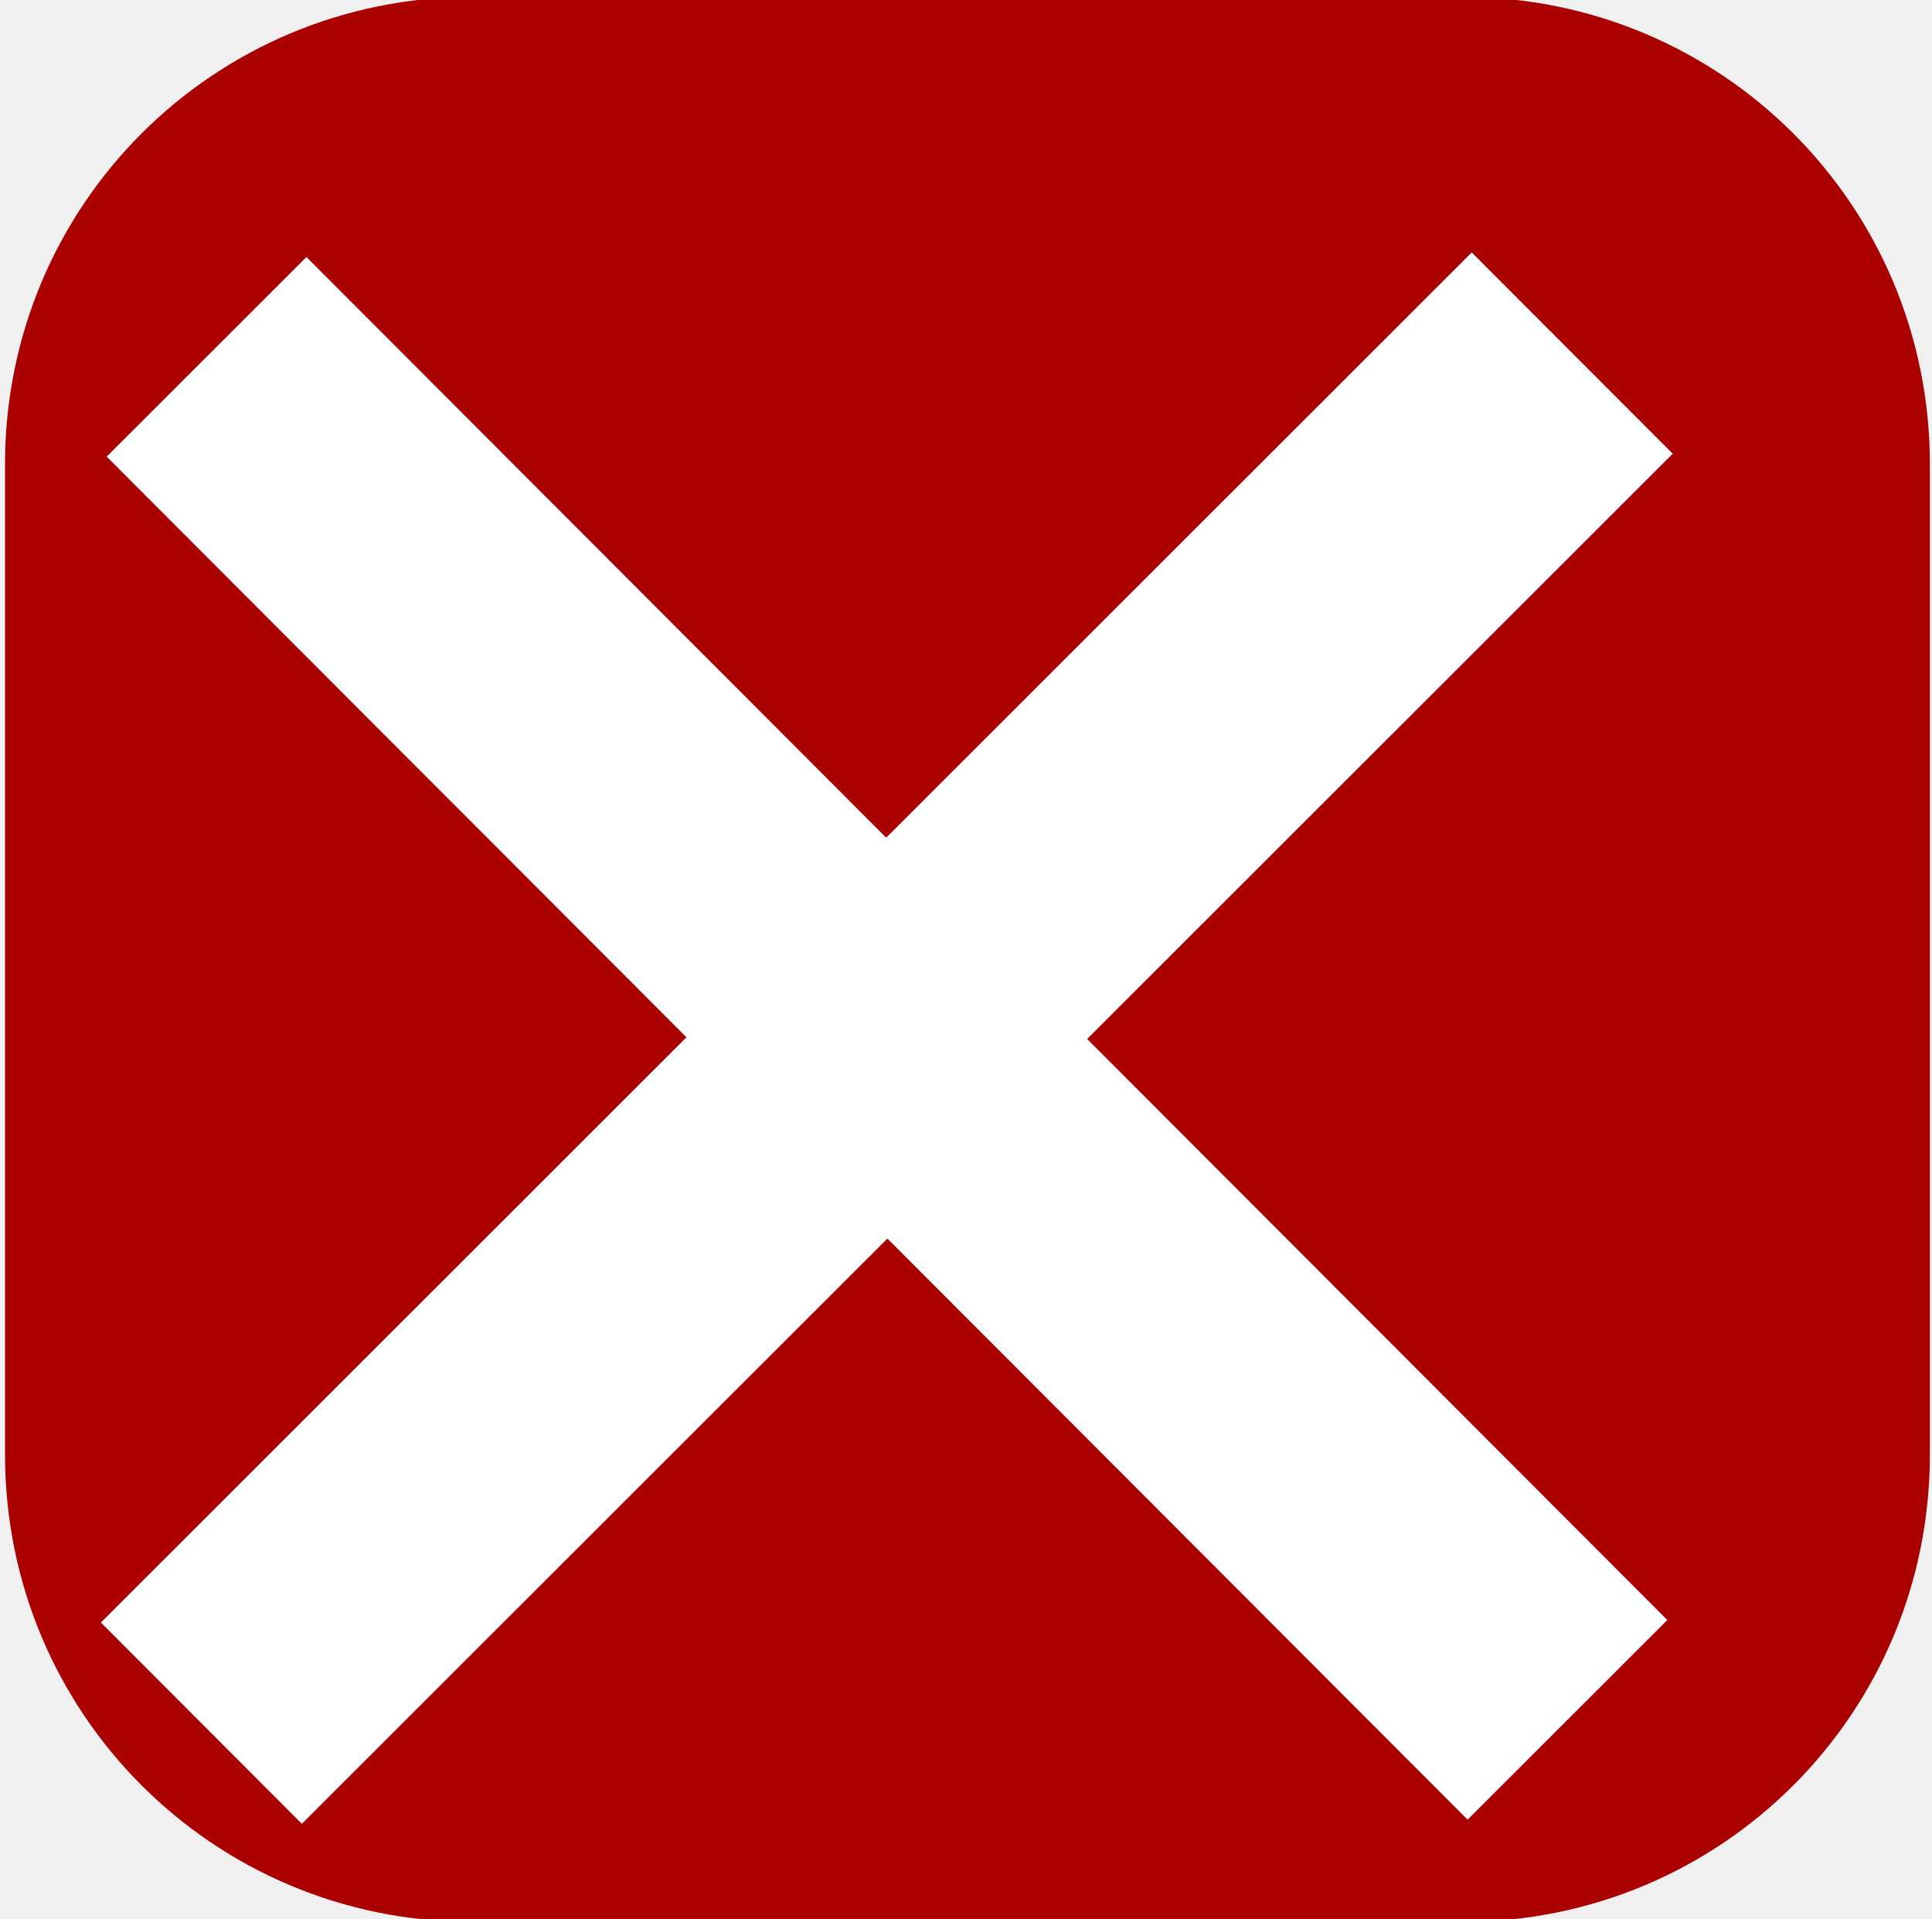
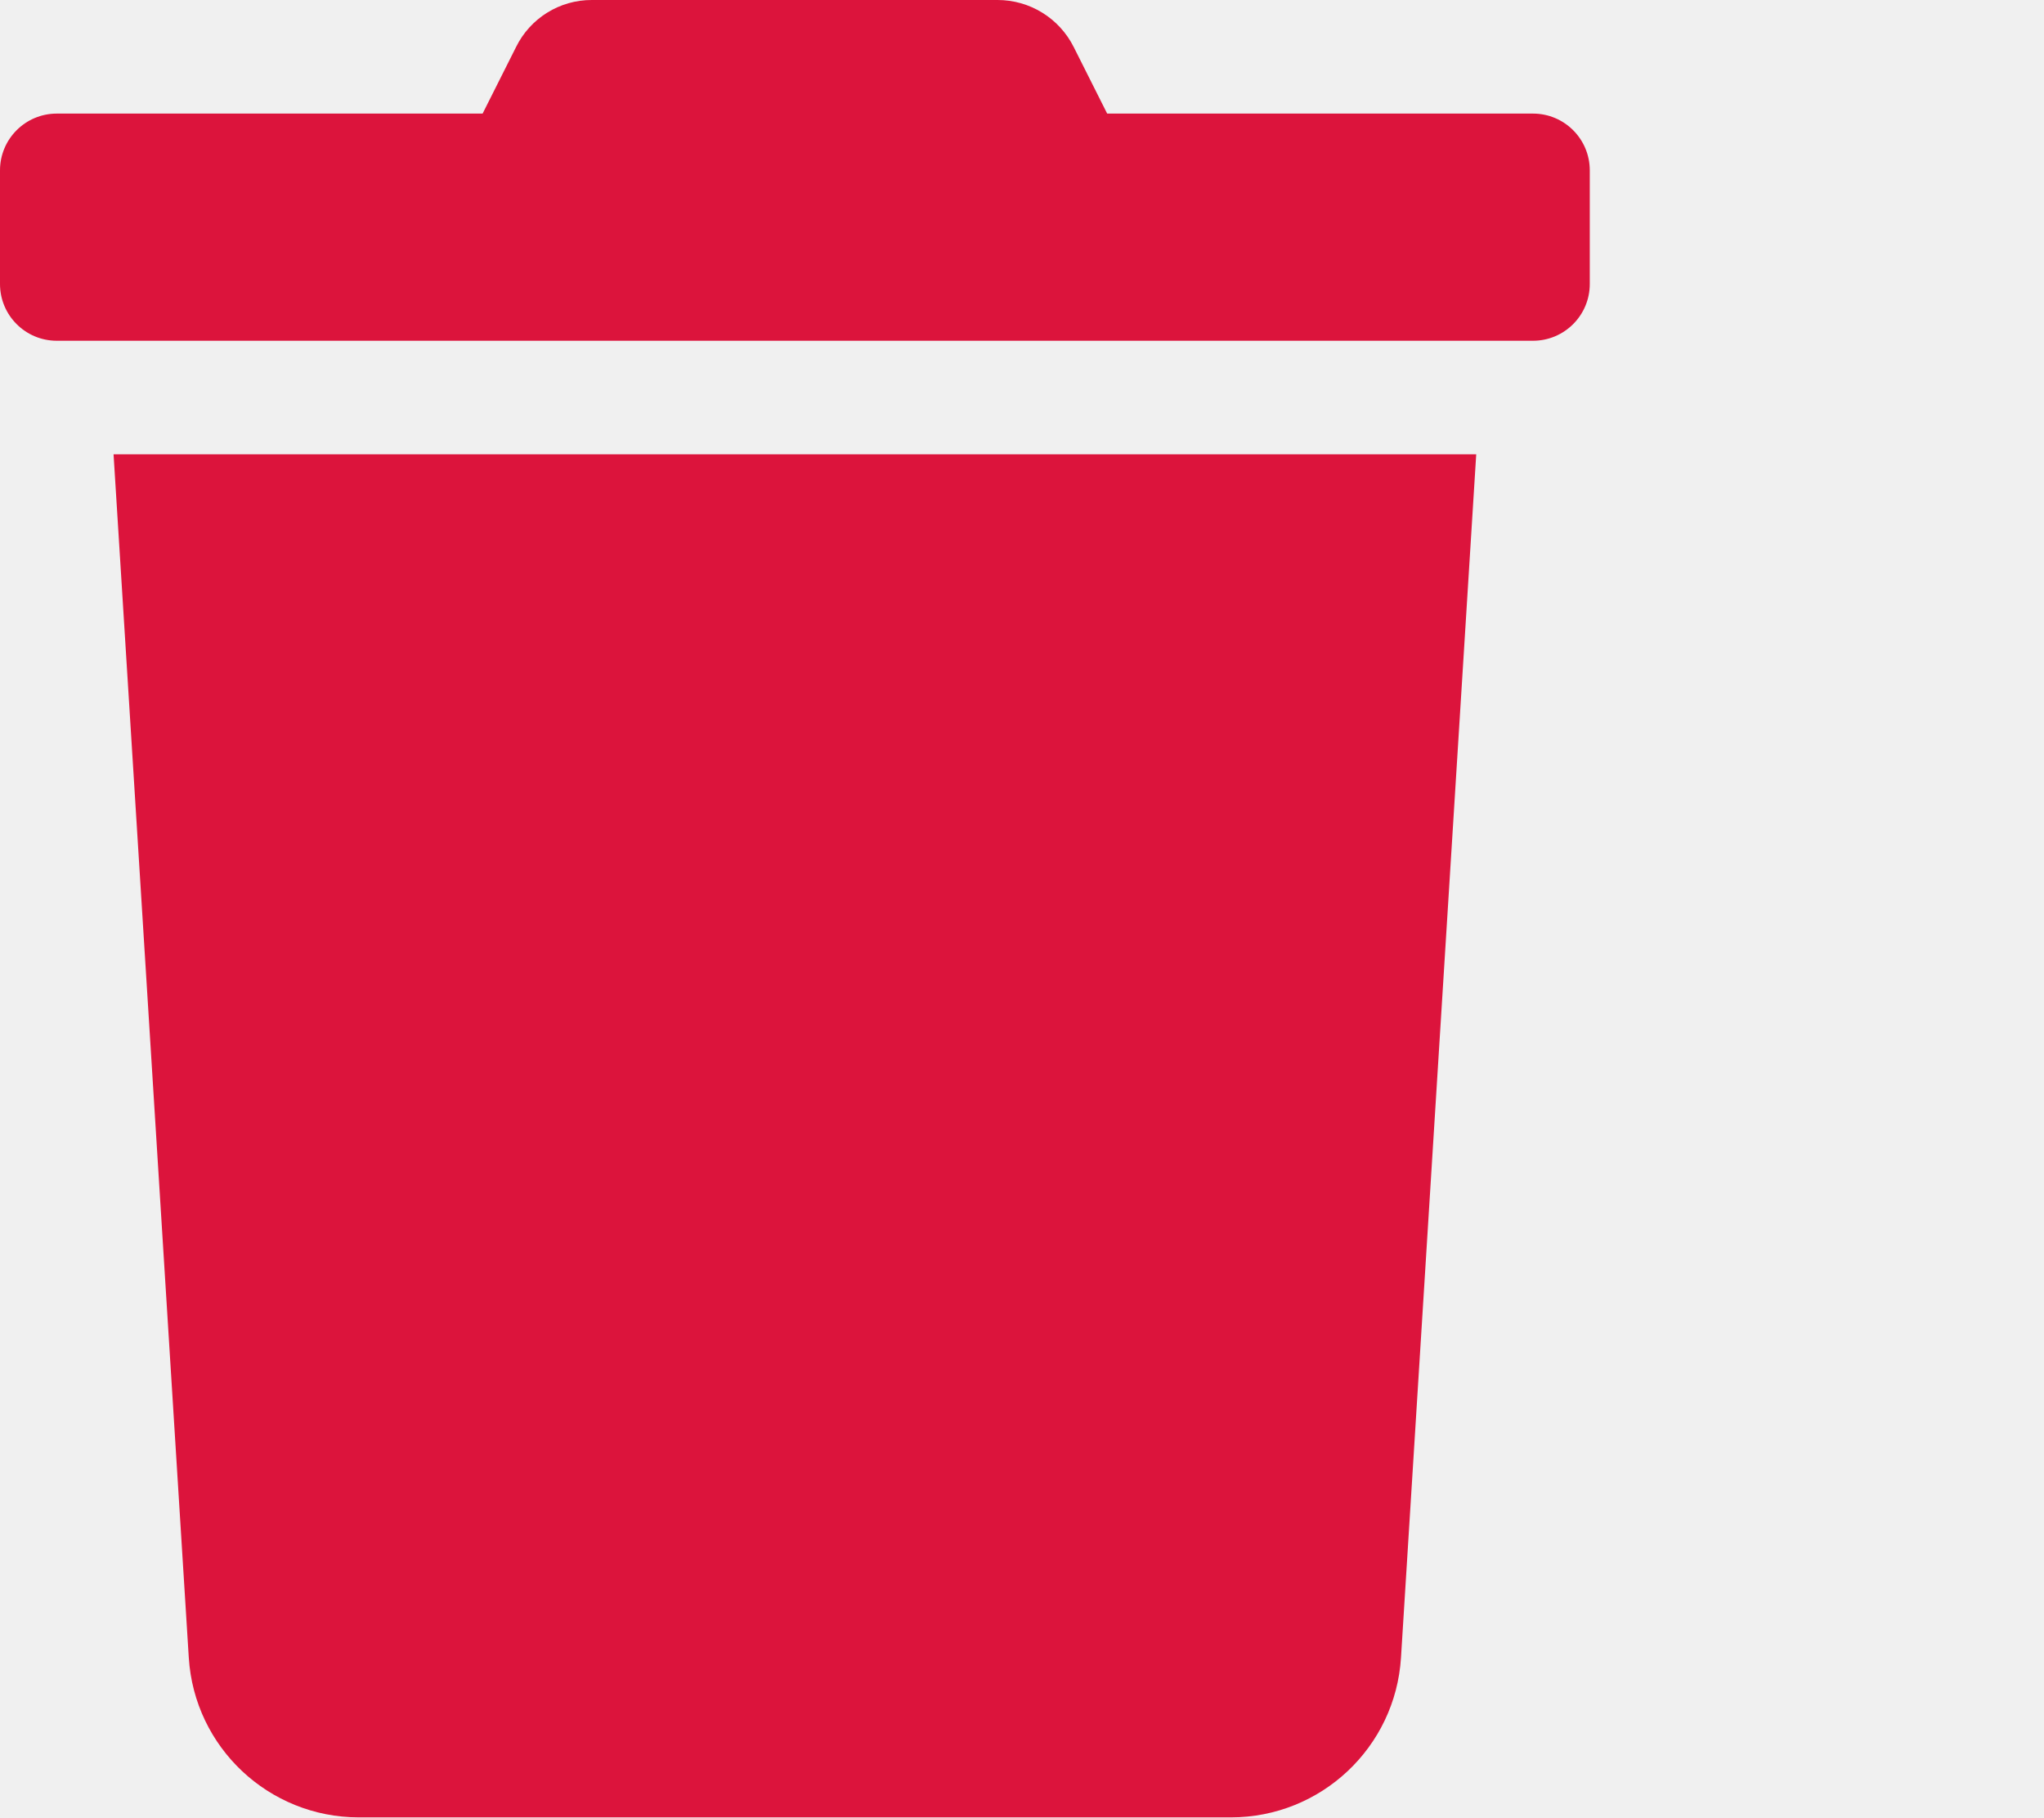
- <svg xmlns="http://www.w3.org/2000/svg" xmlns:xlink="http://www.w3.org/1999/xlink" width="100%" height="100%" viewBox="0 0 100.371 99.657" version="1.1" id="svg5">
-   <defs id="defs2">
-     <pattern xlink:href="#pattern55913" id="pattern56930" patternTransform="rotate(-0.1917474,64198.166,-58383.69)" />
-     <rect x="218.568" y="248.25" width="319.756" height="302.217" id="rect44843" />
-     <rect x="228.012" y="259.043" width="308.963" height="291.423" id="rect5685" />
-     <pattern patternUnits="userSpaceOnUse" width="377.953" height="377.953" patternTransform="translate(195.6314,214.52)" id="pattern55913">
-       <rect style="fill:#aa0000;stroke-width:3.604" id="rect892" width="377.953" height="377.953" x="0" y="0" />
-     </pattern>
-   </defs>
-   <g id="layer1" style="display:inline" transform="translate(-51.50019,-56.91907)">
-     <path style="fill:url(#pattern56930);stroke:none" transform="scale(0.2645833)" width="377.953" height="377.953" x="195.631" y="214.52" id="rect55916" d="M 287.376,214.52 H 481.84 c 50.826,0 91.744,40.918 91.744,91.744 v 194.464 c 0,50.826 -40.918,91.744 -91.744,91.744 H 287.376 c -50.826,0 -91.744,-40.918 -91.744,-91.744 V 306.264 c 0,-50.826 40.918,-91.744 91.744,-91.744 z" ry="91.744" />
-   </g>
-   <g id="layer3" style="display:inline" transform="translate(-51.50019,-56.91907)">
-     <text xml:space="preserve" transform="matrix(1.374916,1.376963,-1.374954,1.374085,178.6387,-656.3841)" id="text44841" style="font-style:normal;font-variant:normal;font-weight:normal;font-stretch:normal;font-size:105.843px;line-height:1.25;font-family:Arial;-inkscape-font-specification:Arial;white-space:pre;shape-inside:url(#rect44843);fill:#ffffff;fill-opacity:1;stroke:none;stroke-opacity:1">
-       <tspan x="218.568" y="343.589" id="tspan5565">+</tspan>
-     </text>
-   </g>
+ <svg xmlns="http://www.w3.org/2000/svg" aria-hidden="true" role="img" viewBox="0 0 576 512">
+   <path fill="crimson" d="M432 32H312l-9.4-18.7A24 24 0 0 0 281.1 0H166.8a23.72 23.72 0 0 0-21.4 13.3L136 32H16A16 16 0 0 0 0 48v32a16 16 0 0 0 16 16h416a16 16 0 0 0 16-16V48a16 16 0 0 0-16-16zM53.2 467a48 48 0 0 0 47.9 45h245.8a48 48 0 0 0 47.9-45L416 128H32z" />
</svg>
